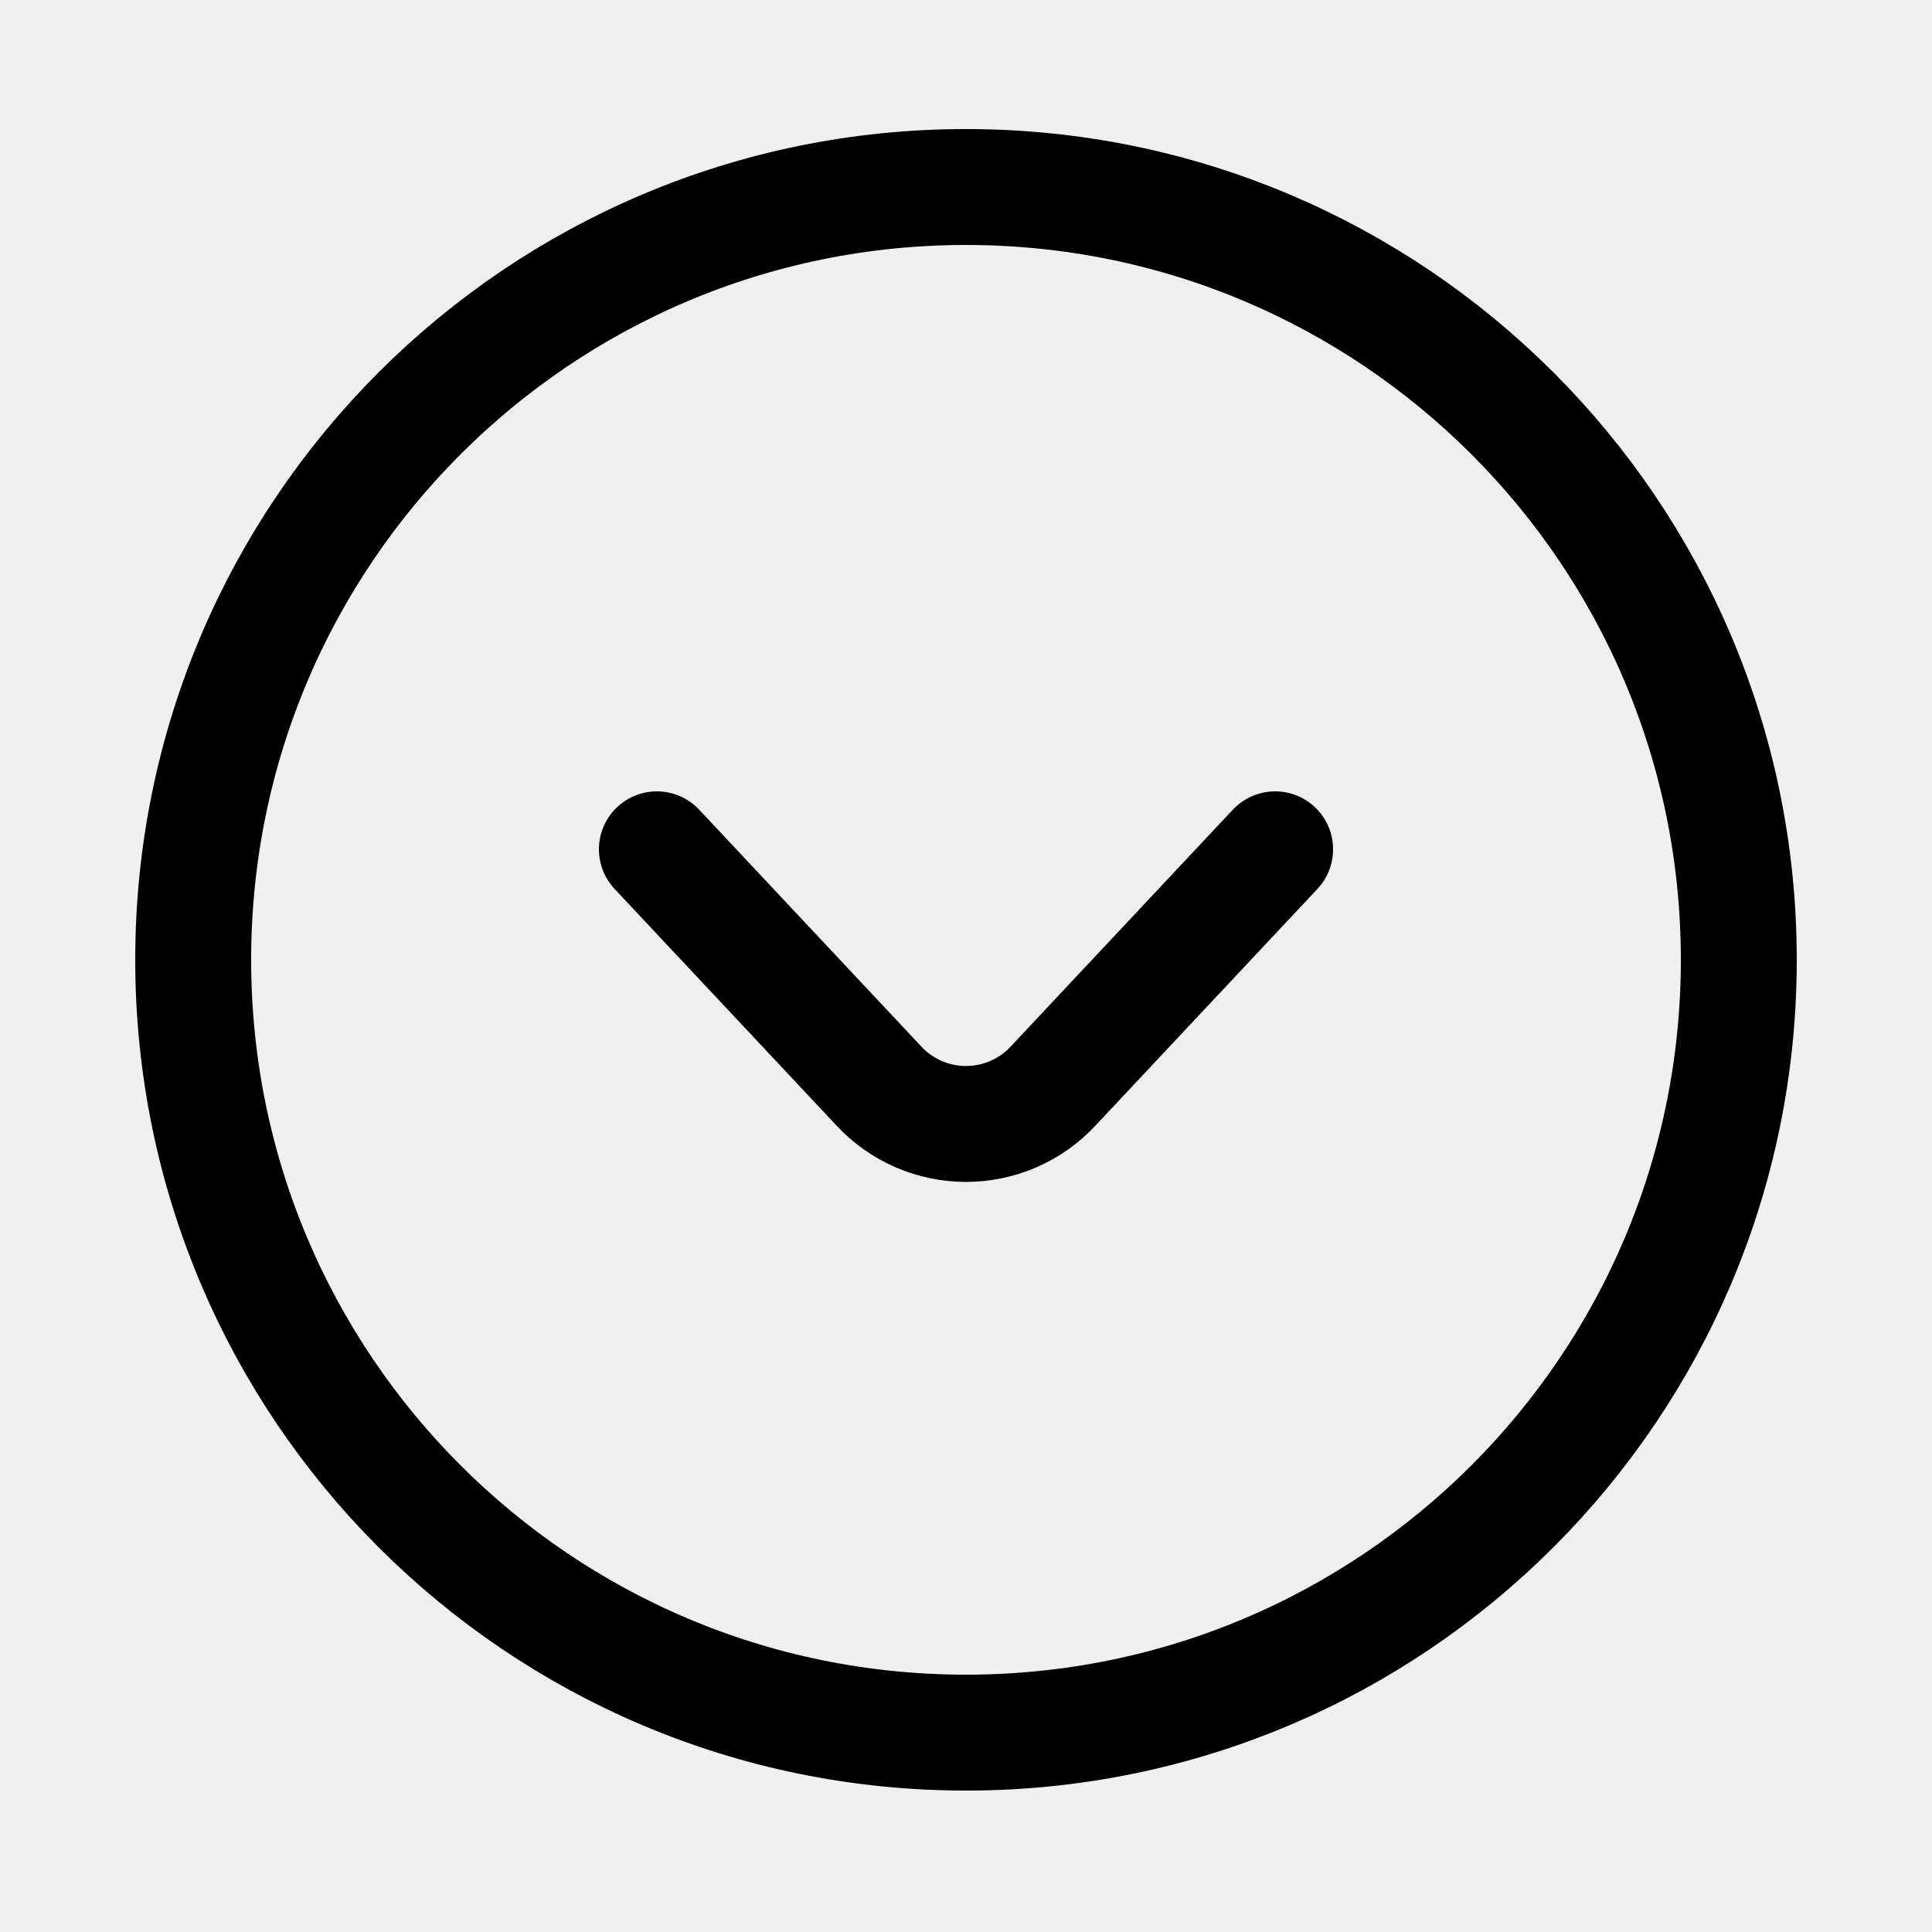
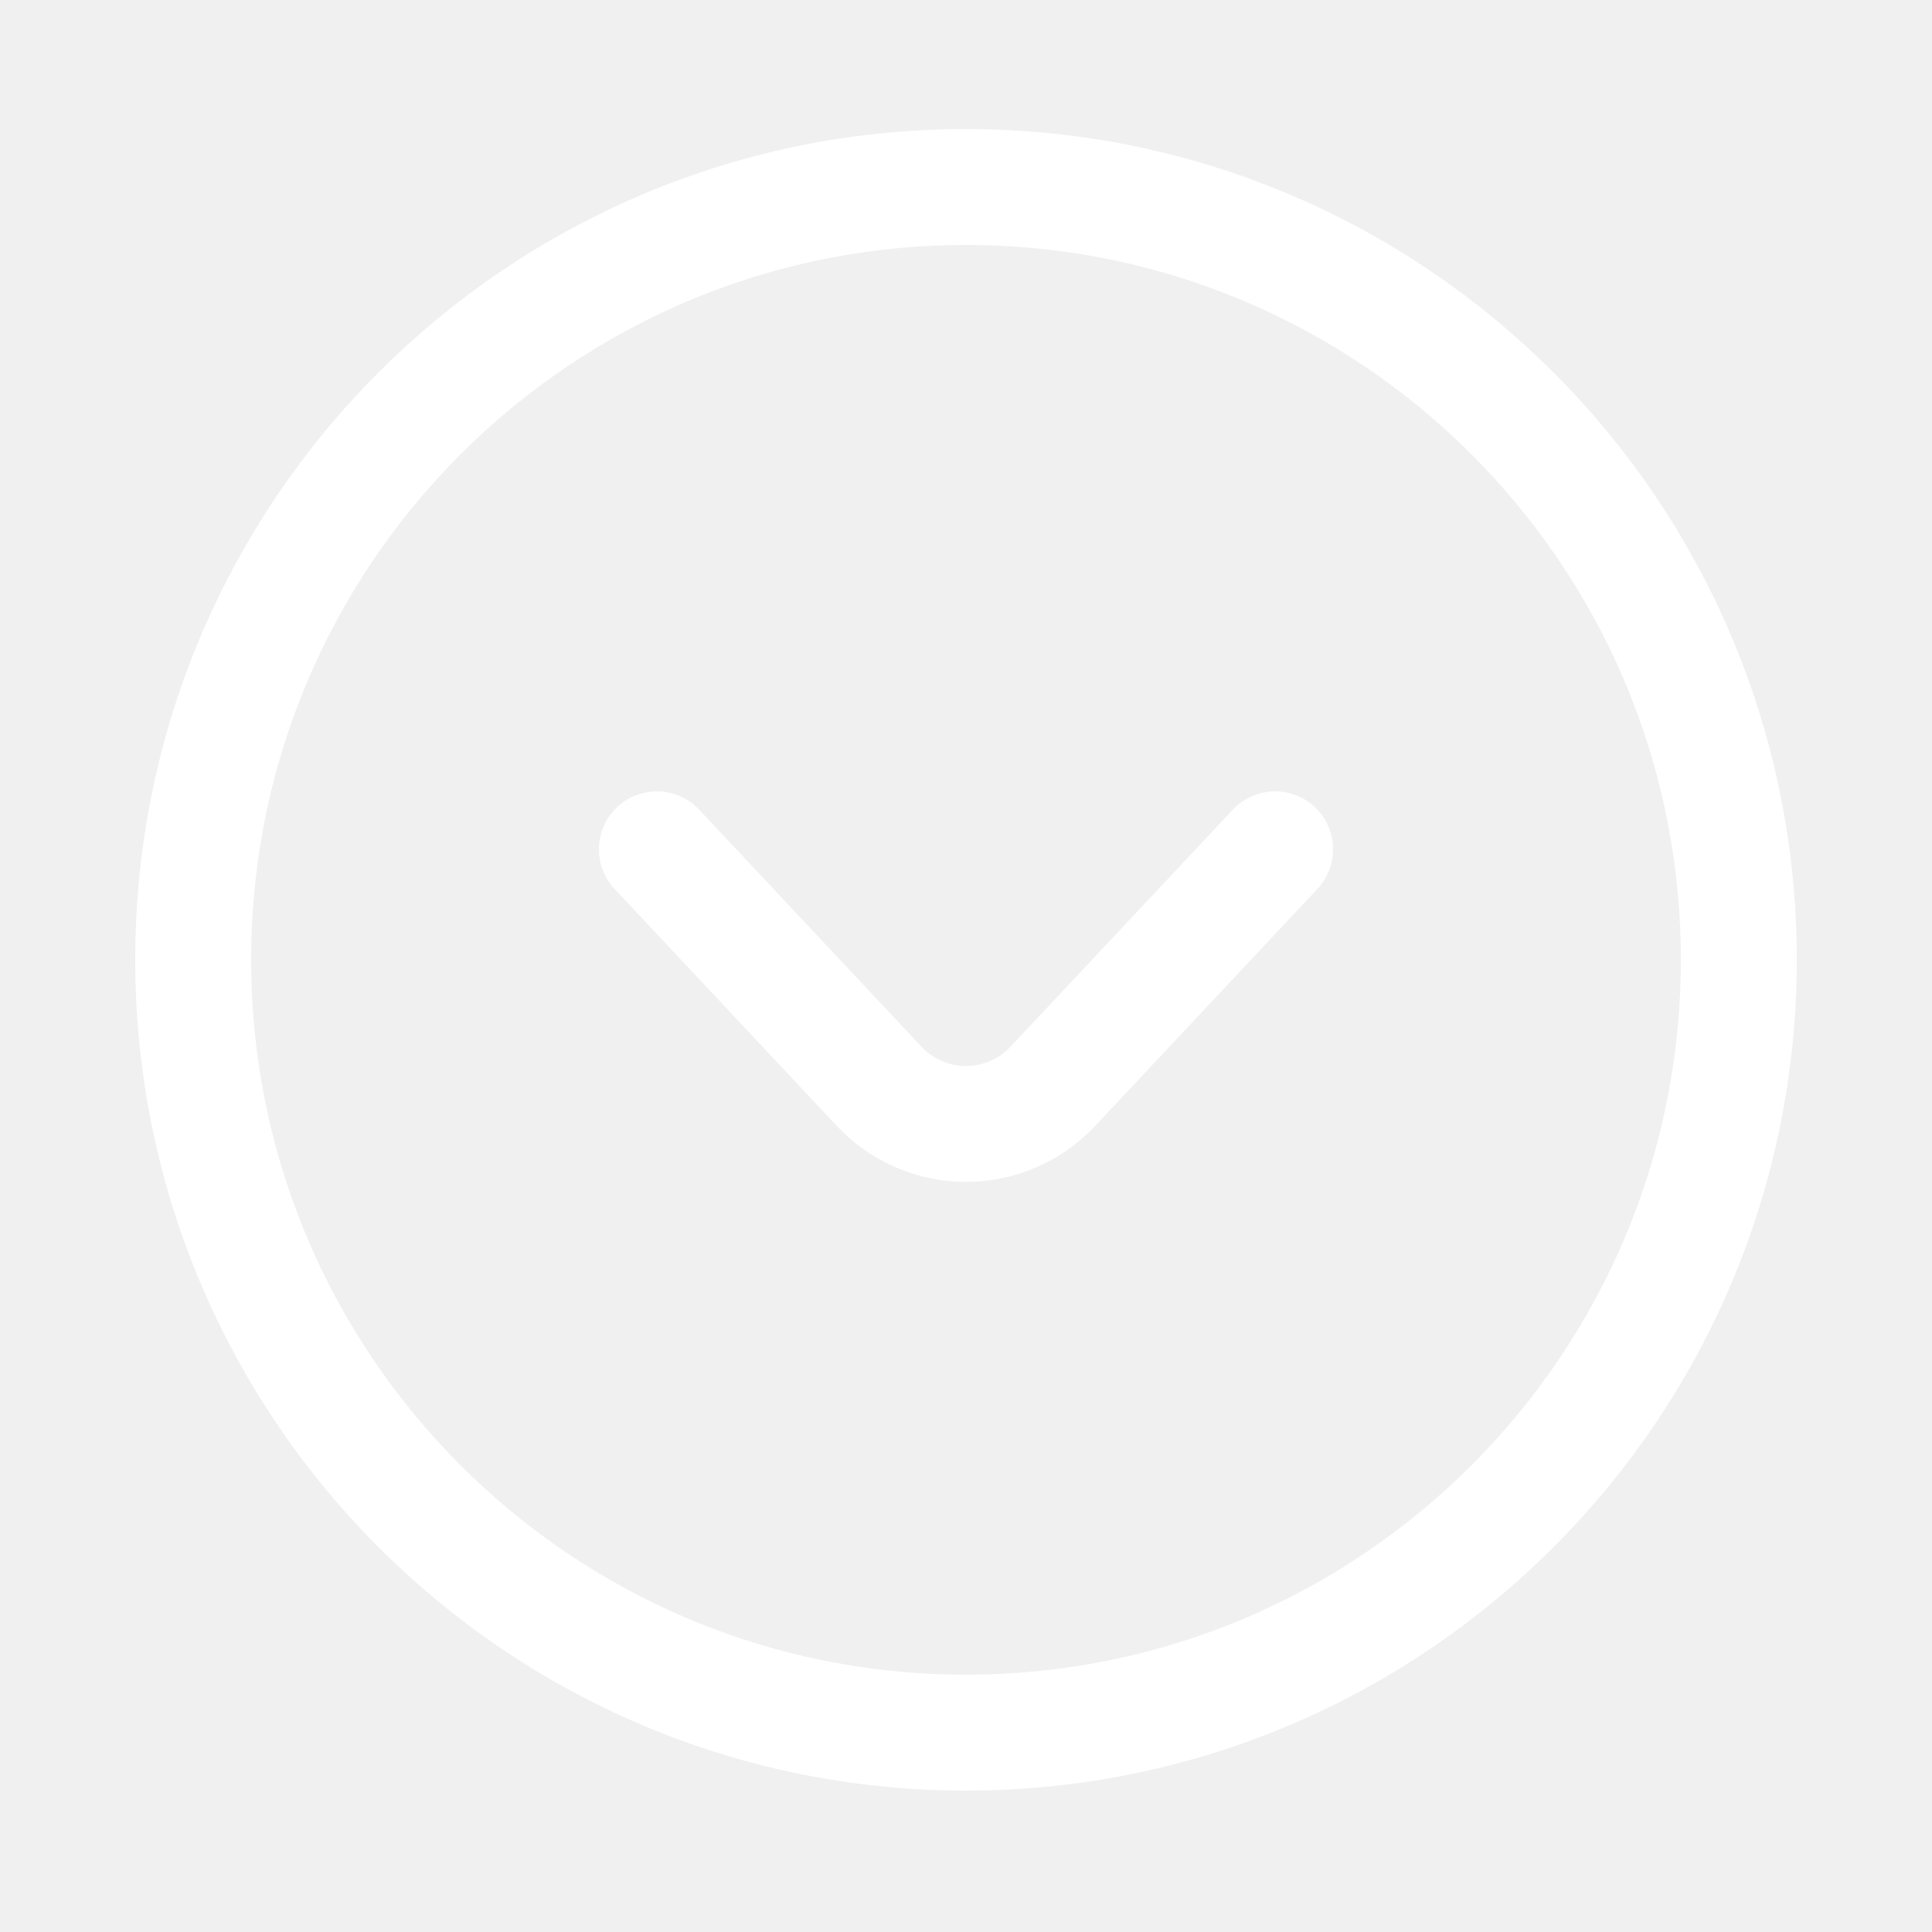
<svg xmlns="http://www.w3.org/2000/svg" width="800px" height="800px" viewBox="-0.5 0 25 25" fill="none">
-   <path d="M12 22.42C17.523 22.42 22 17.943 22 12.42C22 6.897 17.523 2.42 12 2.42C6.477 2.42 2 6.897 2 12.42C2 17.943 6.477 22.42 12 22.42Z" stroke="#000000" stroke-width="1.5" stroke-linecap="round" stroke-linejoin="round" />
-   <path d="M16 10.99L13.13 14.05C12.986 14.206 12.811 14.33 12.617 14.415C12.422 14.5 12.212 14.544 12 14.544C11.788 14.544 11.578 14.5 11.383 14.415C11.189 14.33 11.014 14.206 10.87 14.05L8 10.99" stroke="#000000" stroke-width="1.5" stroke-linecap="round" stroke-linejoin="round" />
+   <g id="SVGRepo_bgCarrier" stroke-width="0" />
+   <g id="SVGRepo_tracerCarrier" stroke-linecap="round" stroke-linejoin="round" />
+   <g id="SVGRepo_iconCarrier">
+     <path d="M12 22.42C17.523 22.42 22 17.943 22 12.42C22 6.897 17.523 2.42 12 2.42C6.477 2.42 2 6.897 2 12.42C2 17.943 6.477 22.42 12 22.42Z" stroke="#ffffff" stroke-width="1.5" stroke-linecap="round" stroke-linejoin="round" />
+     <path d="M16 10.99L13.13 14.05C12.986 14.206 12.811 14.33 12.617 14.415C12.422 14.5 12.212 14.544 12 14.544C11.788 14.544 11.578 14.5 11.383 14.415C11.189 14.33 11.014 14.206 10.87 14.05L8 10.99" stroke="#ffffff" stroke-width="1.5" stroke-linecap="round" stroke-linejoin="round" />
+   </g>
</svg>
